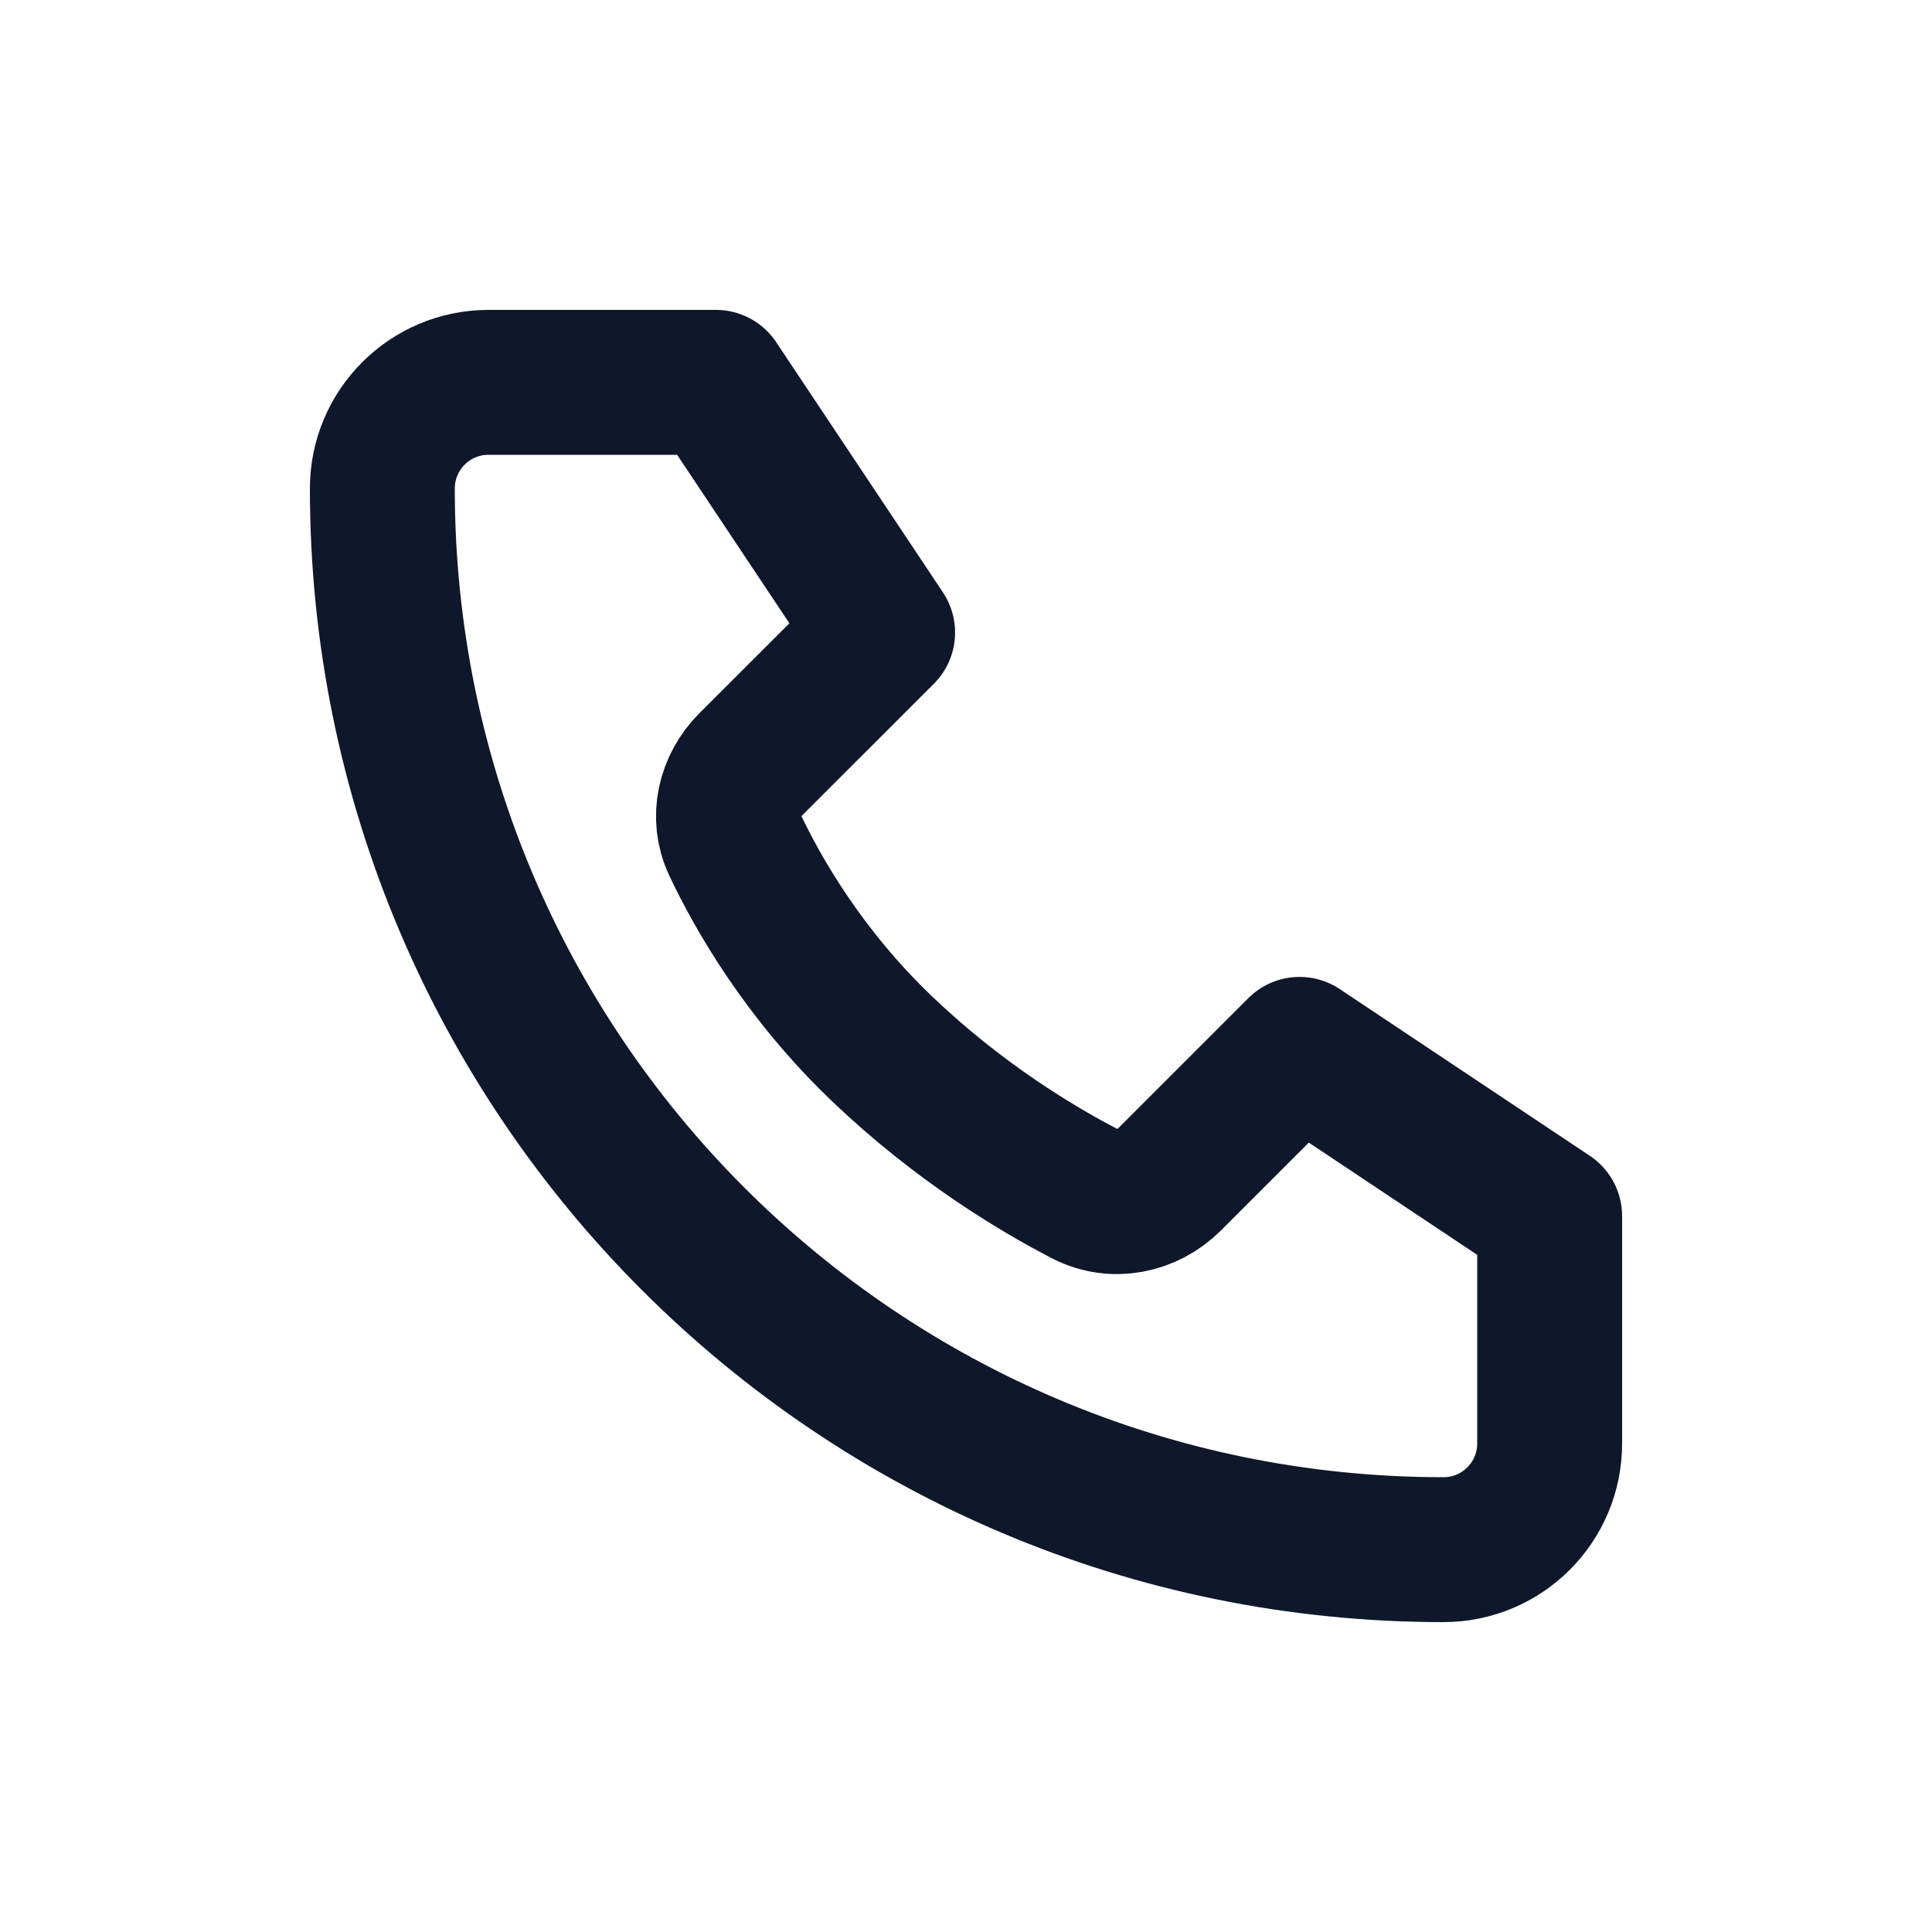
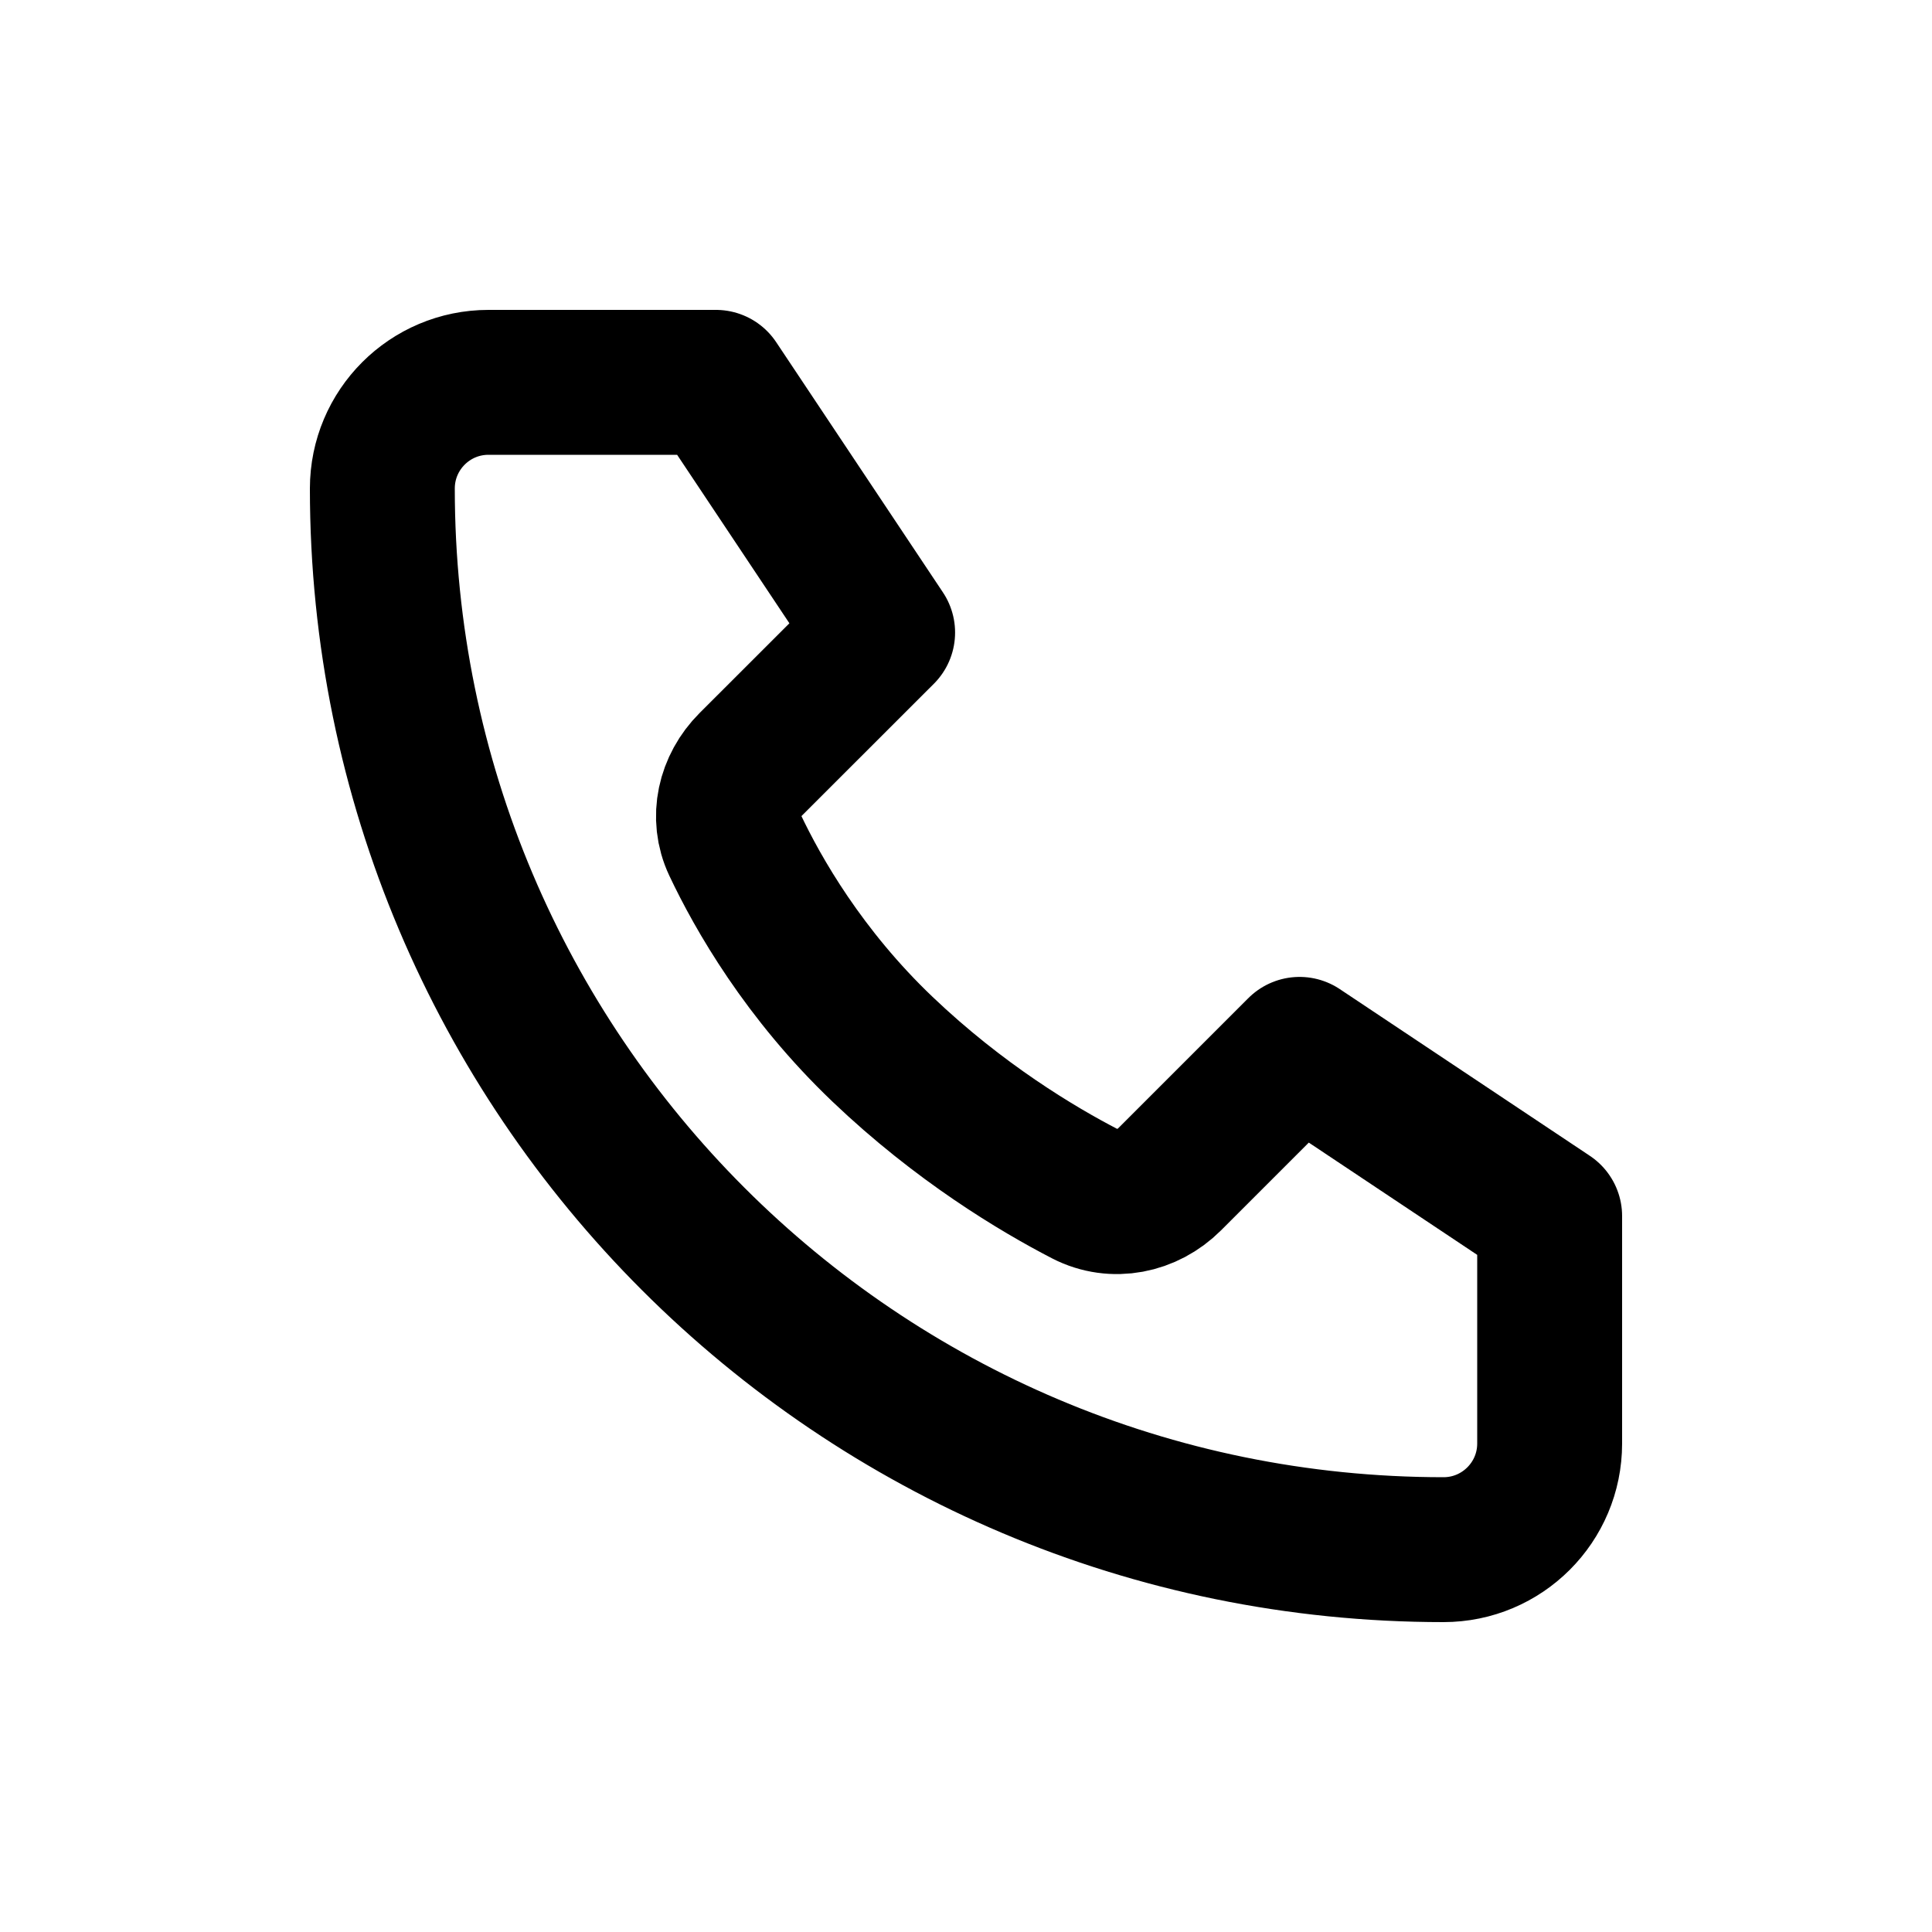
<svg xmlns="http://www.w3.org/2000/svg" width="20" height="20" viewBox="0 0 20 20" fill="none">
-   <path d="M7.411 3.958H5.057C4.45 3.958 3.958 4.45 3.958 5.057C3.958 11.124 8.876 16.042 14.943 16.042C15.55 16.042 16.042 15.55 16.042 14.943V12.589L13.453 10.863L12.11 12.206C11.877 12.439 11.528 12.511 11.235 12.36C10.738 12.103 9.932 11.621 9.137 10.863C8.323 10.087 7.846 9.251 7.607 8.745C7.473 8.461 7.55 8.134 7.772 7.912L9.137 6.548L7.411 3.958Z" stroke="#0F172A" stroke-width="1.5" stroke-linecap="round" stroke-linejoin="round" />
+   <path d="M7.411 3.958H5.057C4.45 3.958 3.958 4.45 3.958 5.057C3.958 11.124 8.876 16.042 14.943 16.042C15.55 16.042 16.042 15.55 16.042 14.943V12.589L13.453 10.863L12.11 12.206C11.877 12.439 11.528 12.511 11.235 12.36C10.738 12.103 9.932 11.621 9.137 10.863C8.323 10.087 7.846 9.251 7.607 8.745C7.473 8.461 7.55 8.134 7.772 7.912L9.137 6.548L7.411 3.958Z" stroke="currentColor" stroke-width="1.5" stroke-linecap="round" stroke-linejoin="round" />
</svg>
